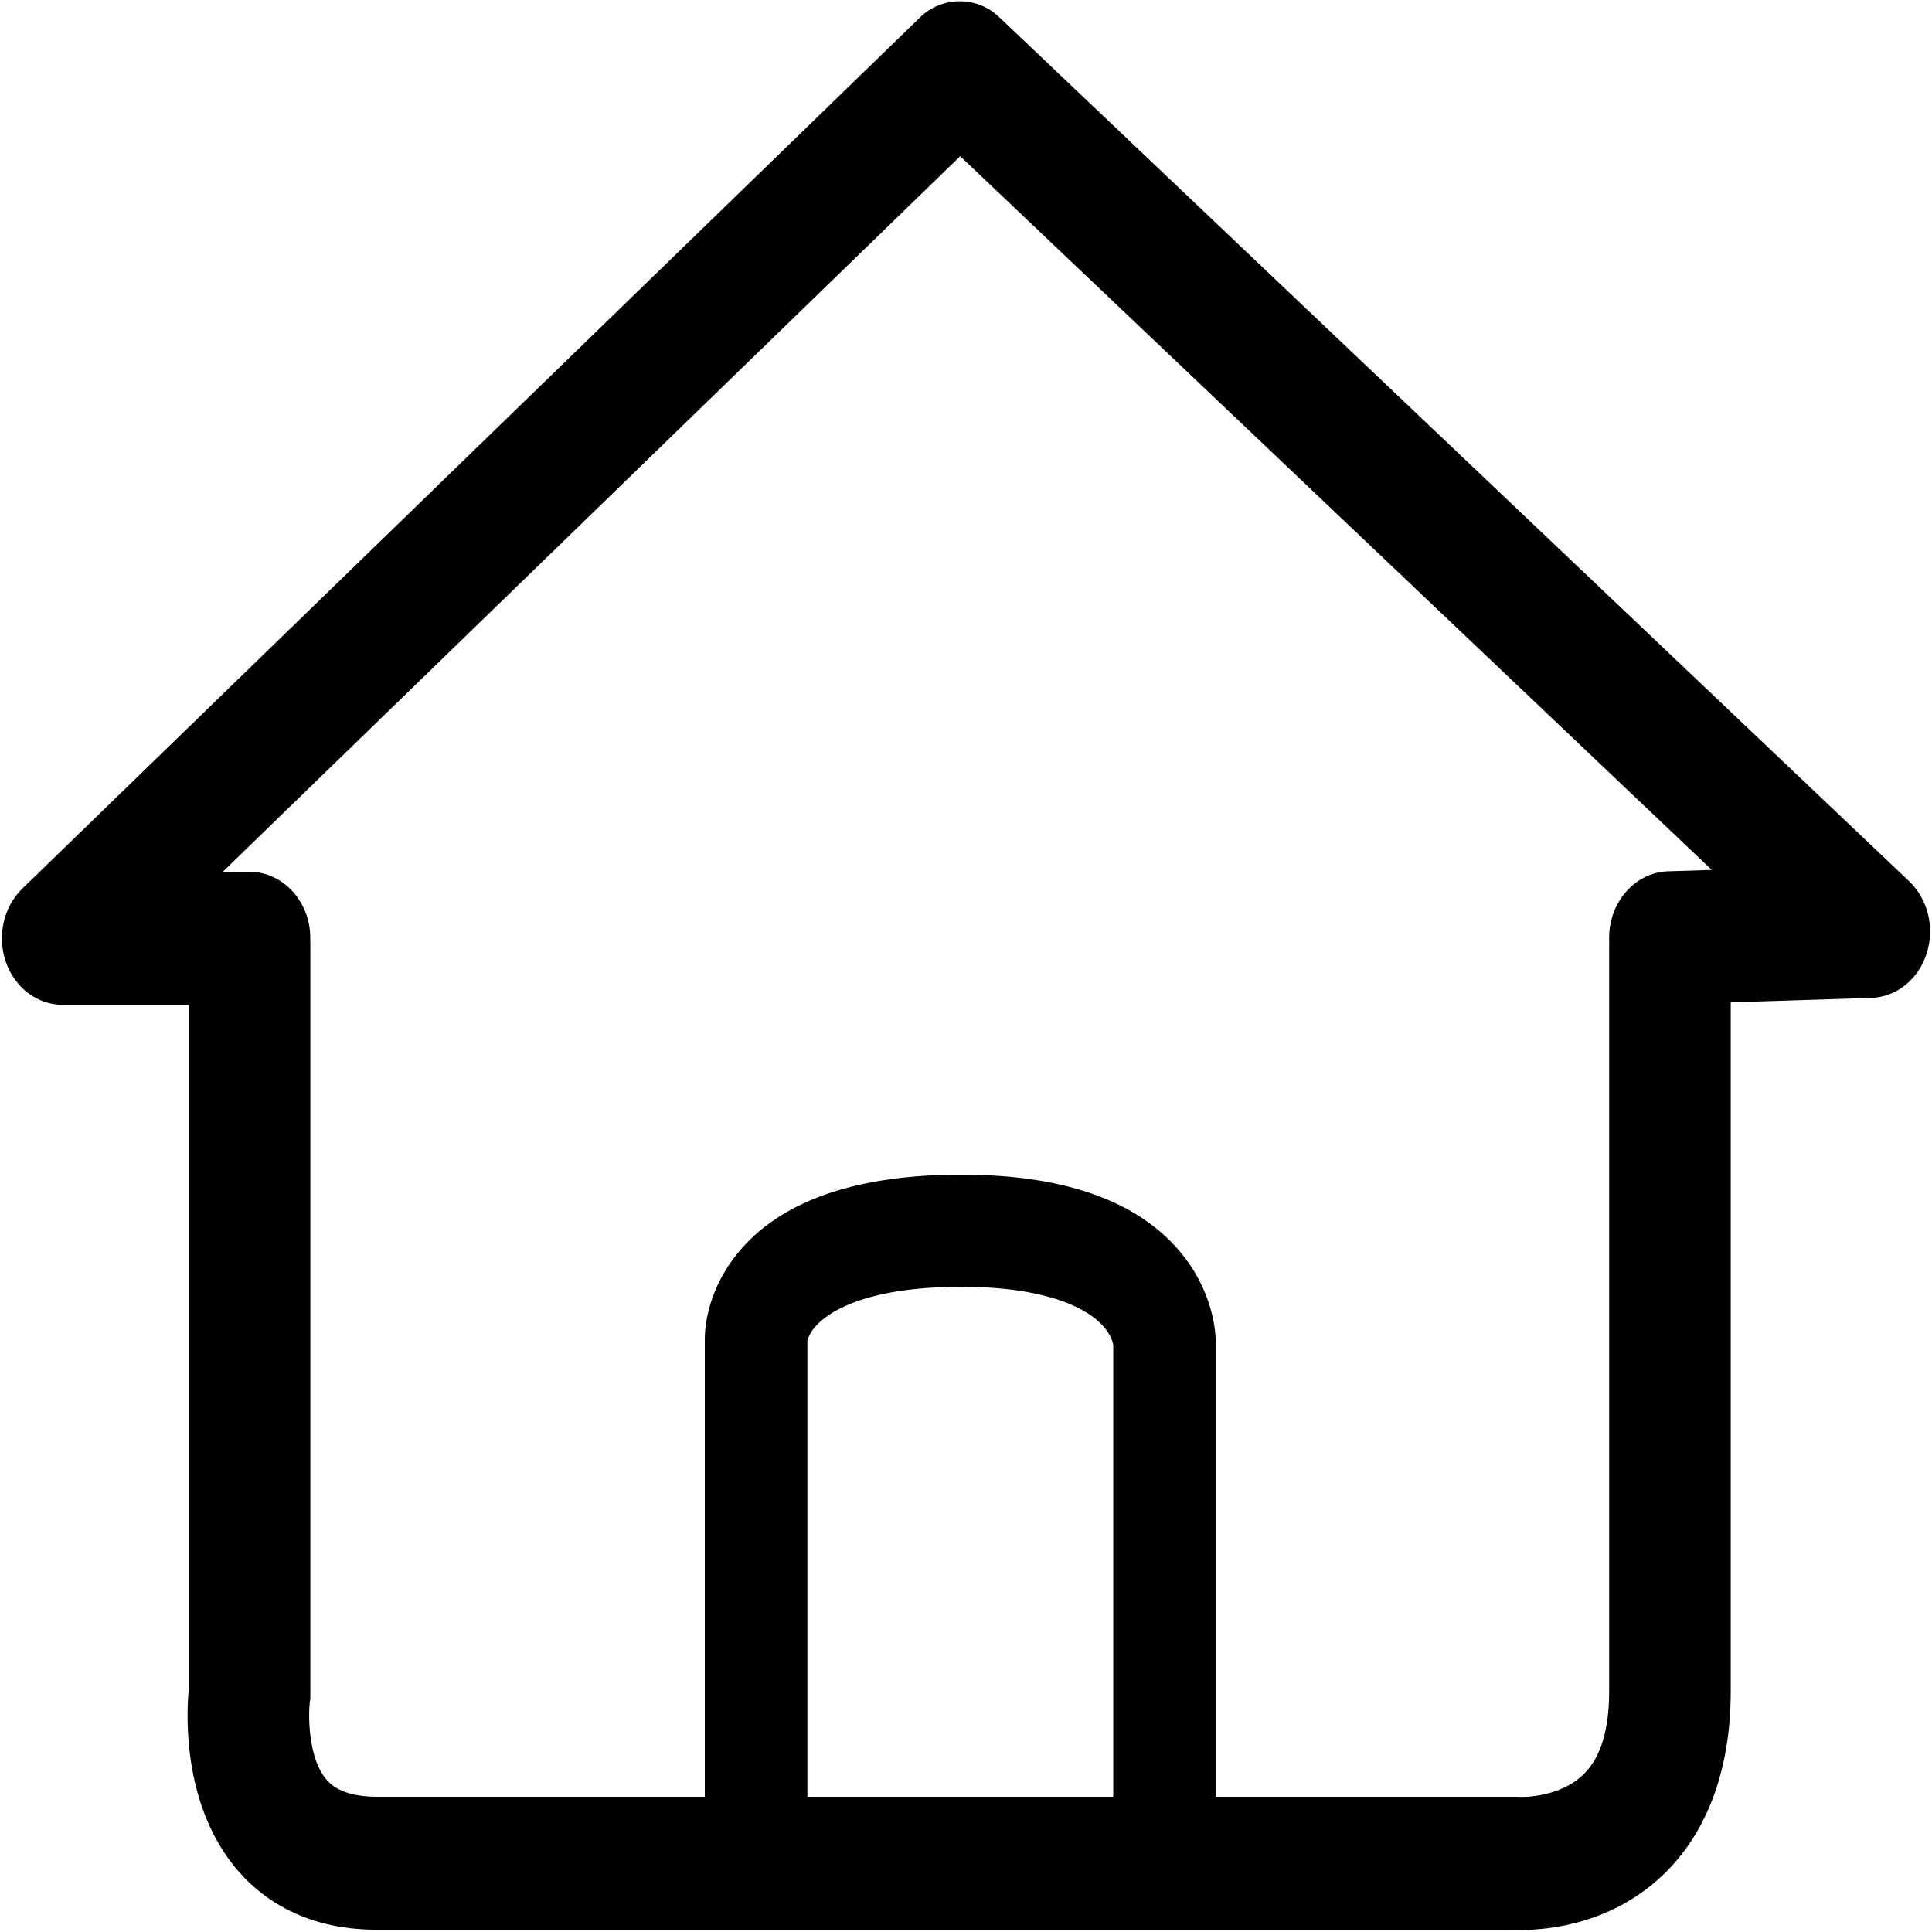
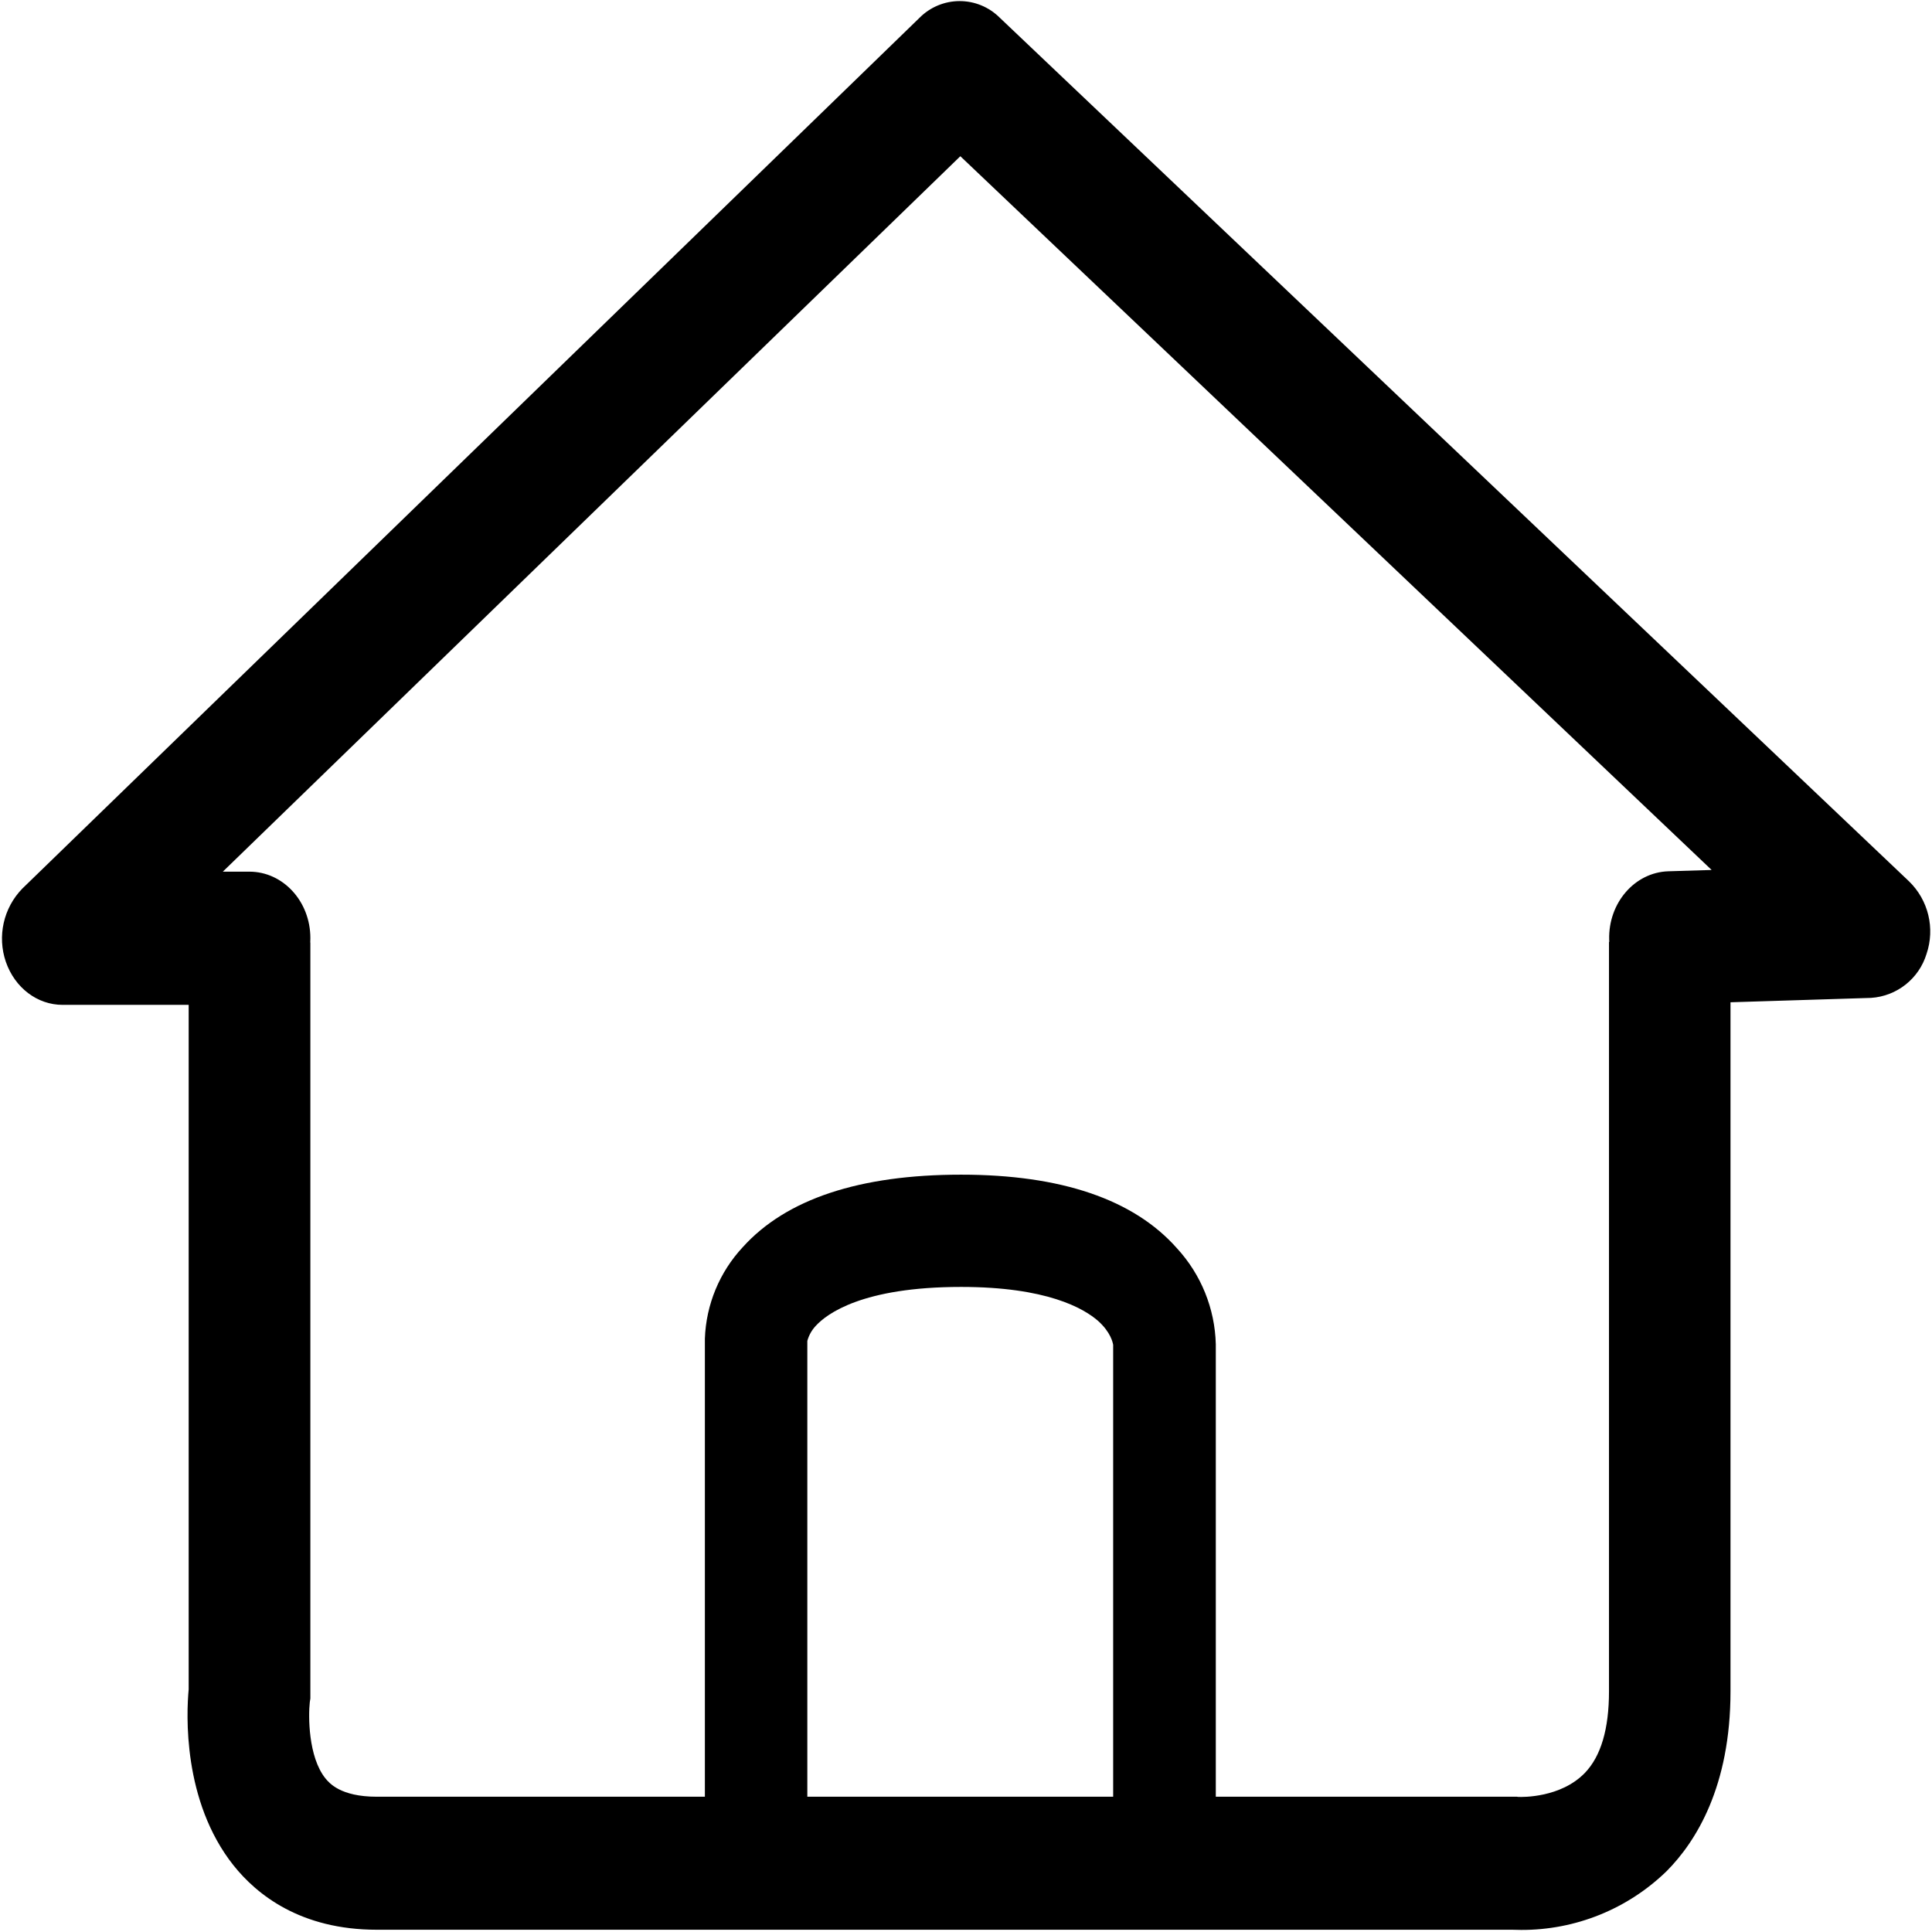
- <svg xmlns="http://www.w3.org/2000/svg" t="1756632477769" class="icon" viewBox="0 0 1024 1024" version="1.1" p-id="32099" width="200" height="200">
-   <path d="M806.195 1022.899c-1.971 0-3.558-0.051-4.685-0.102H199.654c-40.346 0-63.539-18.586-75.904-34.15-27.136-34.15-24.934-80.435-23.706-93.261V499.507h64.435v400.691l-0.307 2.074c-0.768 7.066-0.845 28.928 8.346 40.32 1.946 2.406 7.859 9.728 27.136 9.728h604.416l0.768 0.077c2.15 0.102 22.451 0.512 35.226-12.723 8.525-8.781 12.826-23.347 12.826-43.264V499.2h64.435v397.235c0 50.509-18.355 79.667-33.792 95.258-27.699 28.032-62.822 31.232-77.312 31.232zM132.25 532.582H33.229c-13.389 0-25.37-9.062-30.131-22.733-4.736-13.67-1.28-29.133 8.73-38.861L487.296 9.549a30.182 30.182 0 0 1 42.522-0.256l482.074 457.805c10.035 9.523 13.696 24.806 9.216 38.477-4.454 13.67-16.128 22.938-29.414 23.347l-105.651 3.328h-0.947c-17.357 0-31.693-15.104-32.205-34.202-0.512-19.456 13.517-35.686 31.283-36.25l23.091-0.717L508.928 82.79 118.067 462.08h14.182c17.792 0 32.23 15.77 32.23 35.226 0 19.456-14.438 35.251-32.23 35.251z m268.493 455.296c-15.027 0-27.187-13.312-27.187-29.722v-248.678c0-5.376 1.229-27.392 20.147-48.435 22.963-25.523 61.901-38.451 115.712-38.451 52.992 0 91.494 13.107 114.432 38.989 19.354 21.811 20.608 44.8 20.557 50.918v244.71c0 16.41-12.16 29.722-27.187 29.722-15.002 0-27.187-13.312-27.187-29.722v-244.378c-0.179-1.28-1.306-6.707-8.064-12.698-7.629-6.758-27.187-18.099-72.55-18.099-52.634 0-71.347 14.49-76.954 20.71a19.302 19.302 0 0 0-4.531 7.885v247.526c0 16.41-12.186 29.722-27.187 29.722z" p-id="32100" />
+ <svg xmlns="http://www.w3.org/2000/svg" width="200" height="200" class="icon" viewBox="0 0 1024 1024">
+   <path d="m806.2 1022.9-4.7-.1H199.7c-40.4 0-63.6-18.6-76-34.2-27-34.1-24.9-80.4-23.7-93.2V499.5h64.5v400.7l-.3 2c-.8 7.1-.9 29 8.3 40.4 2 2.4 7.9 9.7 27.2 9.7H804l.7.1c2.2.1 22.5.5 35.3-12.7q12.8-13.3 12.8-43.3V499.2h64.4v397.2c0 50.5-18.3 79.7-33.8 95.3a110 110 0 0 1-77.3 31.2zm-674-490.3h-99c-13.4 0-25.3-9-30.1-22.8a38 38 0 0 1 8.7-38.8L487.3 9.5a30 30 0 0 1 42.5-.2l482 457.8a37 37 0 0 1 9.3 38.5 33 33 0 0 1-29.4 23.3L886 532.2h-1c-17.3 0-31.6-15-32.1-34.2-.5-19.4 13.5-35.6 31.3-36.2l23-.7L509 82.8 118.1 462h14.1c17.8 0 32.3 15.7 32.3 35.2s-14.5 35.3-32.3 35.3zm268.5 455.3c-15 0-27.1-13.3-27.1-29.7V709.5a75 75 0 0 1 20.1-48.5c23-25.5 61.9-38.4 115.7-38.4 53 0 91.5 13.1 114.4 39a78 78 0 0 1 20.6 50.9v244.7c0 16.4-12.2 29.7-27.2 29.7S590 973.6 590 957.2V712.8c-.2-1.2-1.3-6.7-8-12.7-7.7-6.7-27.2-18-72.6-18-52.6 0-71.3 14.4-77 20.6a19 19 0 0 0-4.5 8v247.5c0 16.4-12.2 29.7-27.2 29.7" />
</svg>
